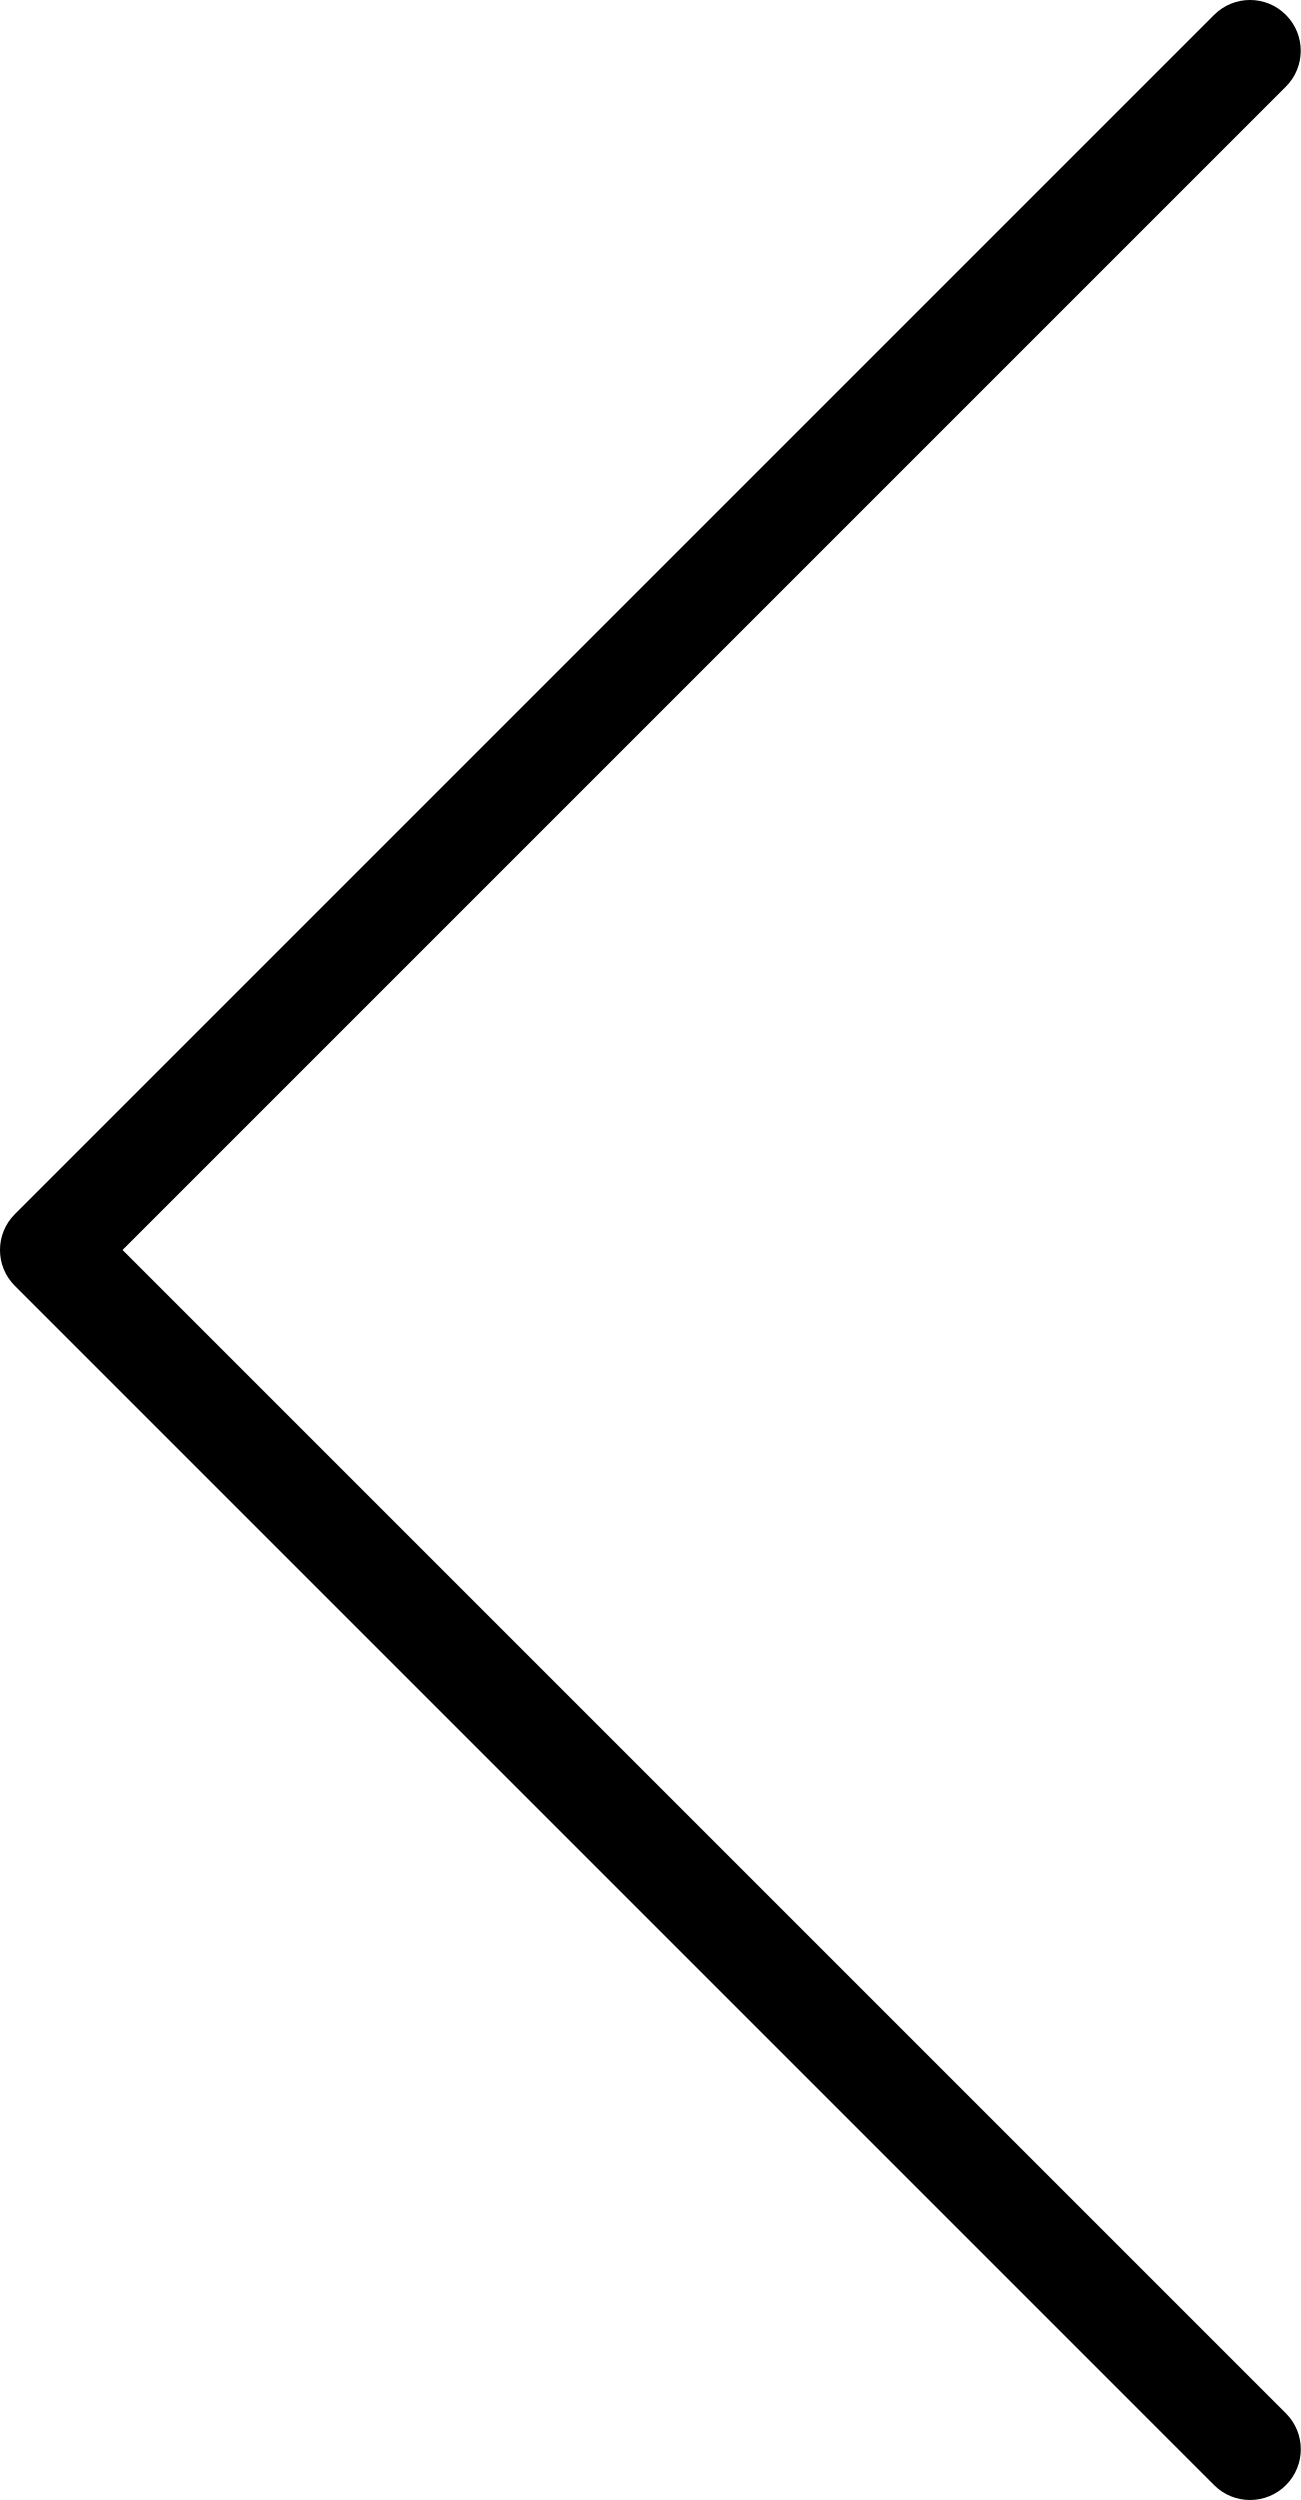
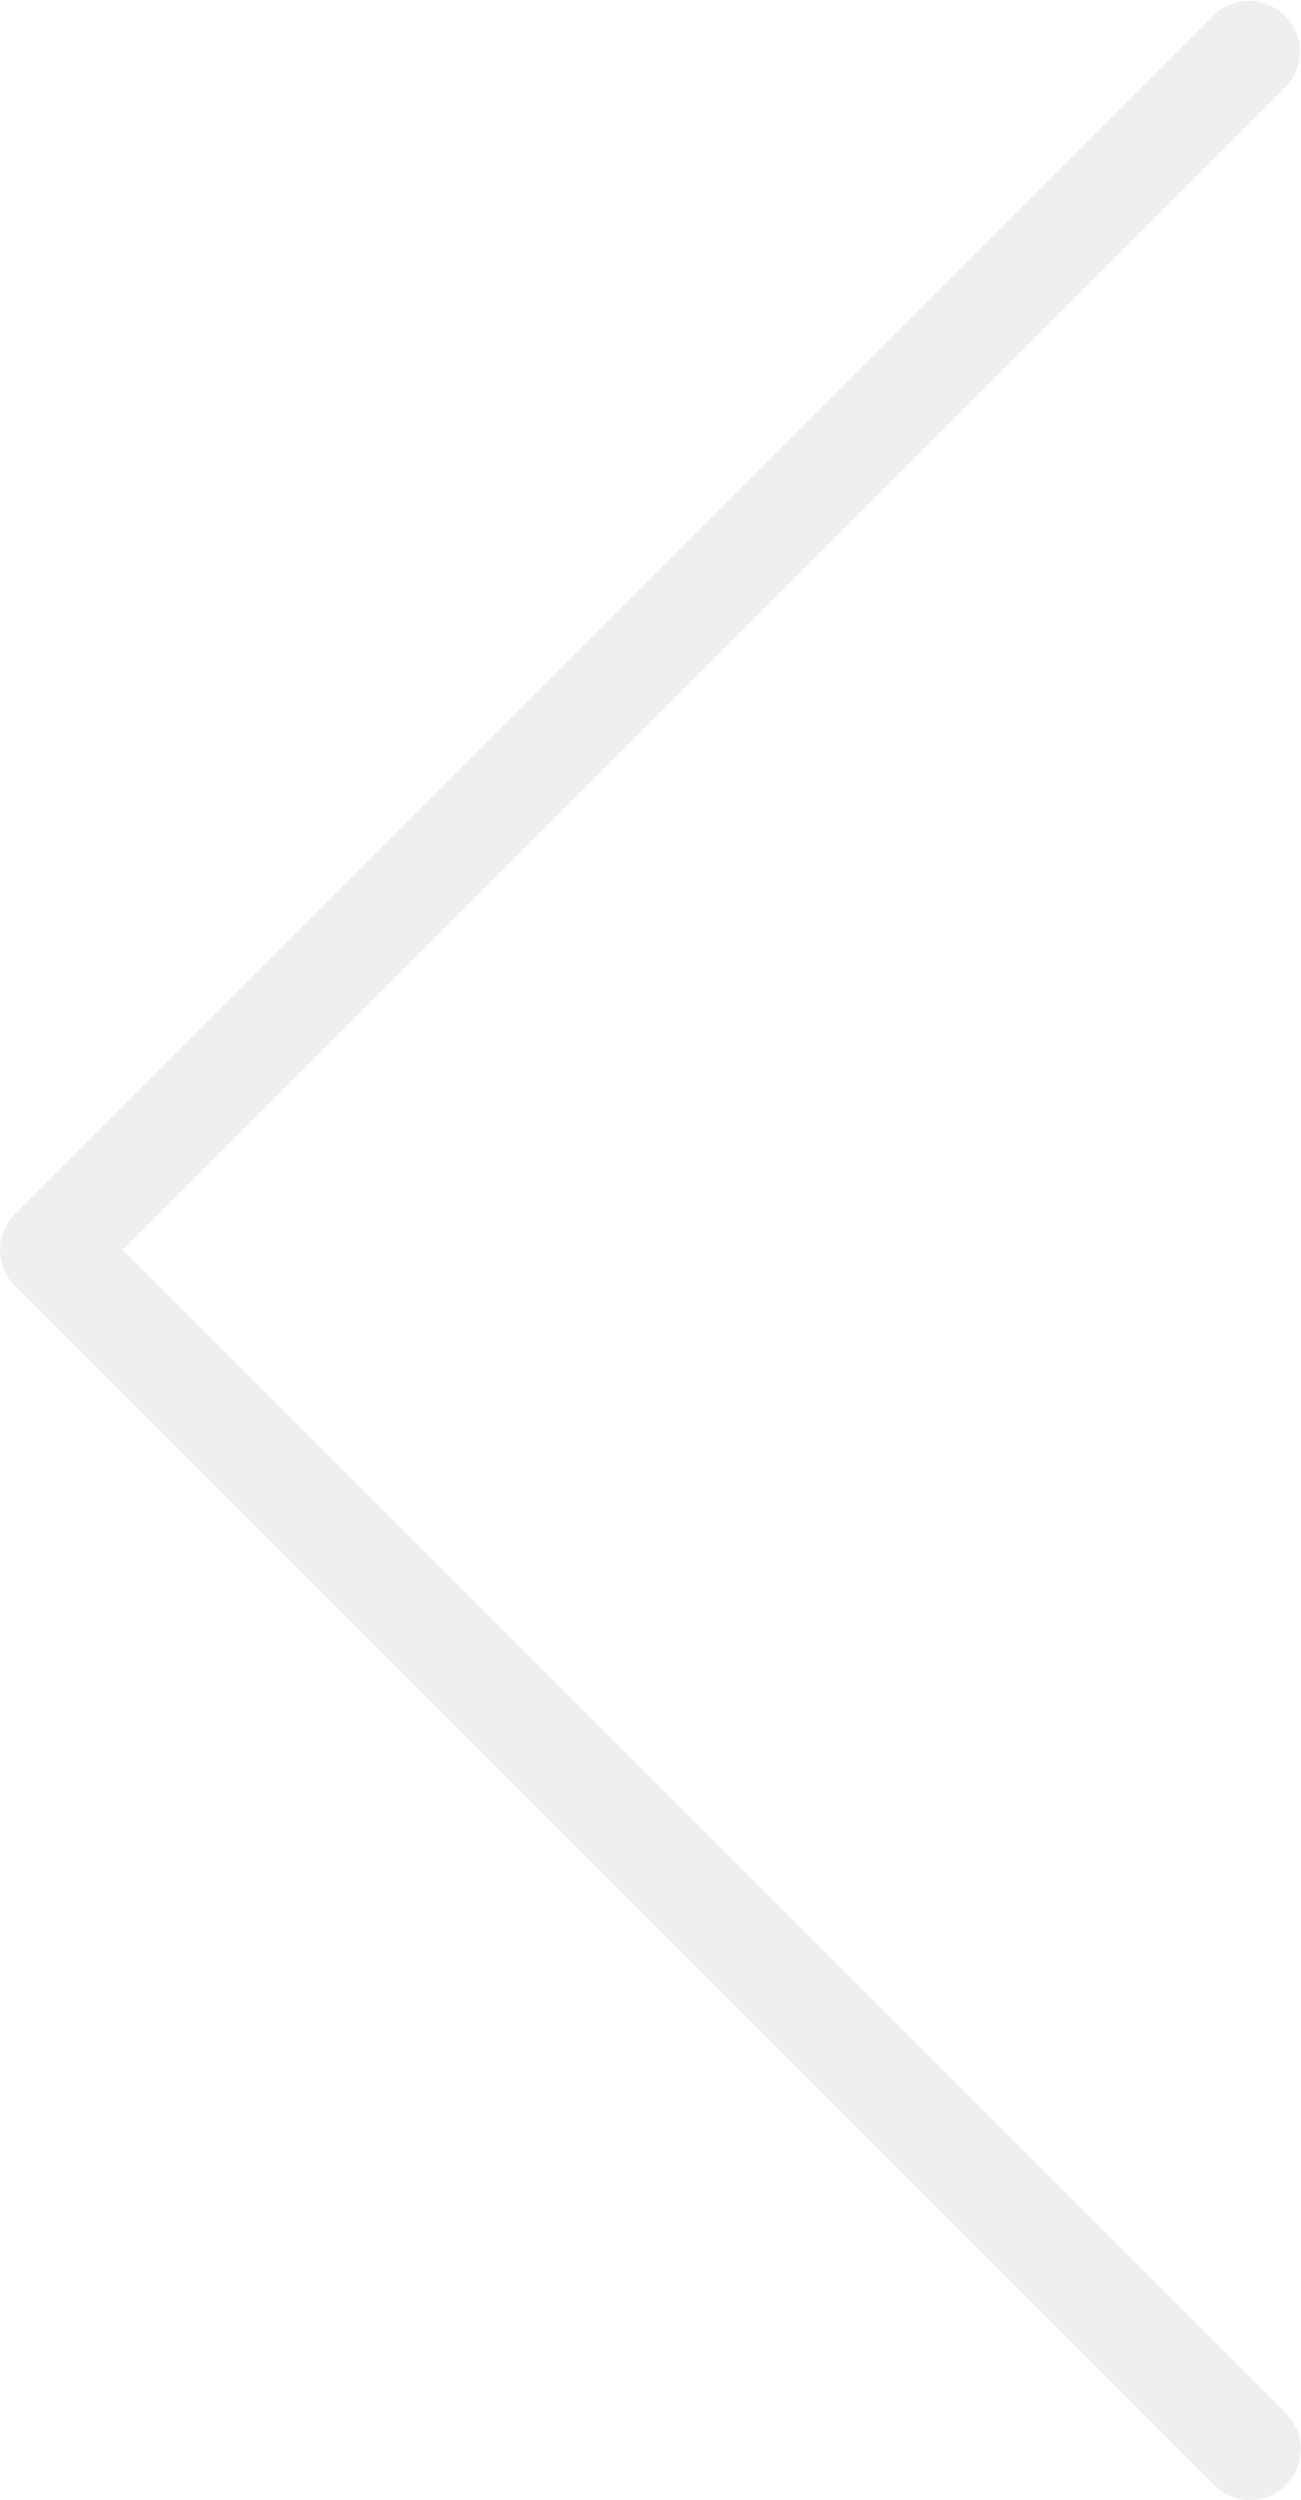
- <svg xmlns="http://www.w3.org/2000/svg" version="1.1" id="Layer_1" x="0px" y="0px" width="21.706px" height="41.719px" viewBox="0 0 21.706 41.719" enable-background="new 0 0 21.706 41.719" xml:space="preserve">
-   <path d="M2.045,20.859L21.458,1.446c0.331-0.331,0.331-0.867,0-1.198c-0.33-0.331-0.867-0.331-1.197,0L0.248,20.261 c-0.331,0.33-0.331,0.867,0,1.197l20.013,20.013c0.164,0.165,0.382,0.248,0.599,0.248s0.434-0.083,0.599-0.248 c0.331-0.331,0.331-0.867,0-1.198L2.045,20.859z" />
+ <svg xmlns="http://www.w3.org/2000/svg" width="21.706" height="41.719">
+   <path fill="#efefef" d="M2.045 20.859L21.458 1.446A.847.847 0 0 0 20.261.248L.248 20.261a.846.846 0 0 0 0 1.197l20.013 20.013a.843.843 0 0 0 1.198 0 .847.847 0 0 0 0-1.198L2.045 20.859z" />
</svg>
